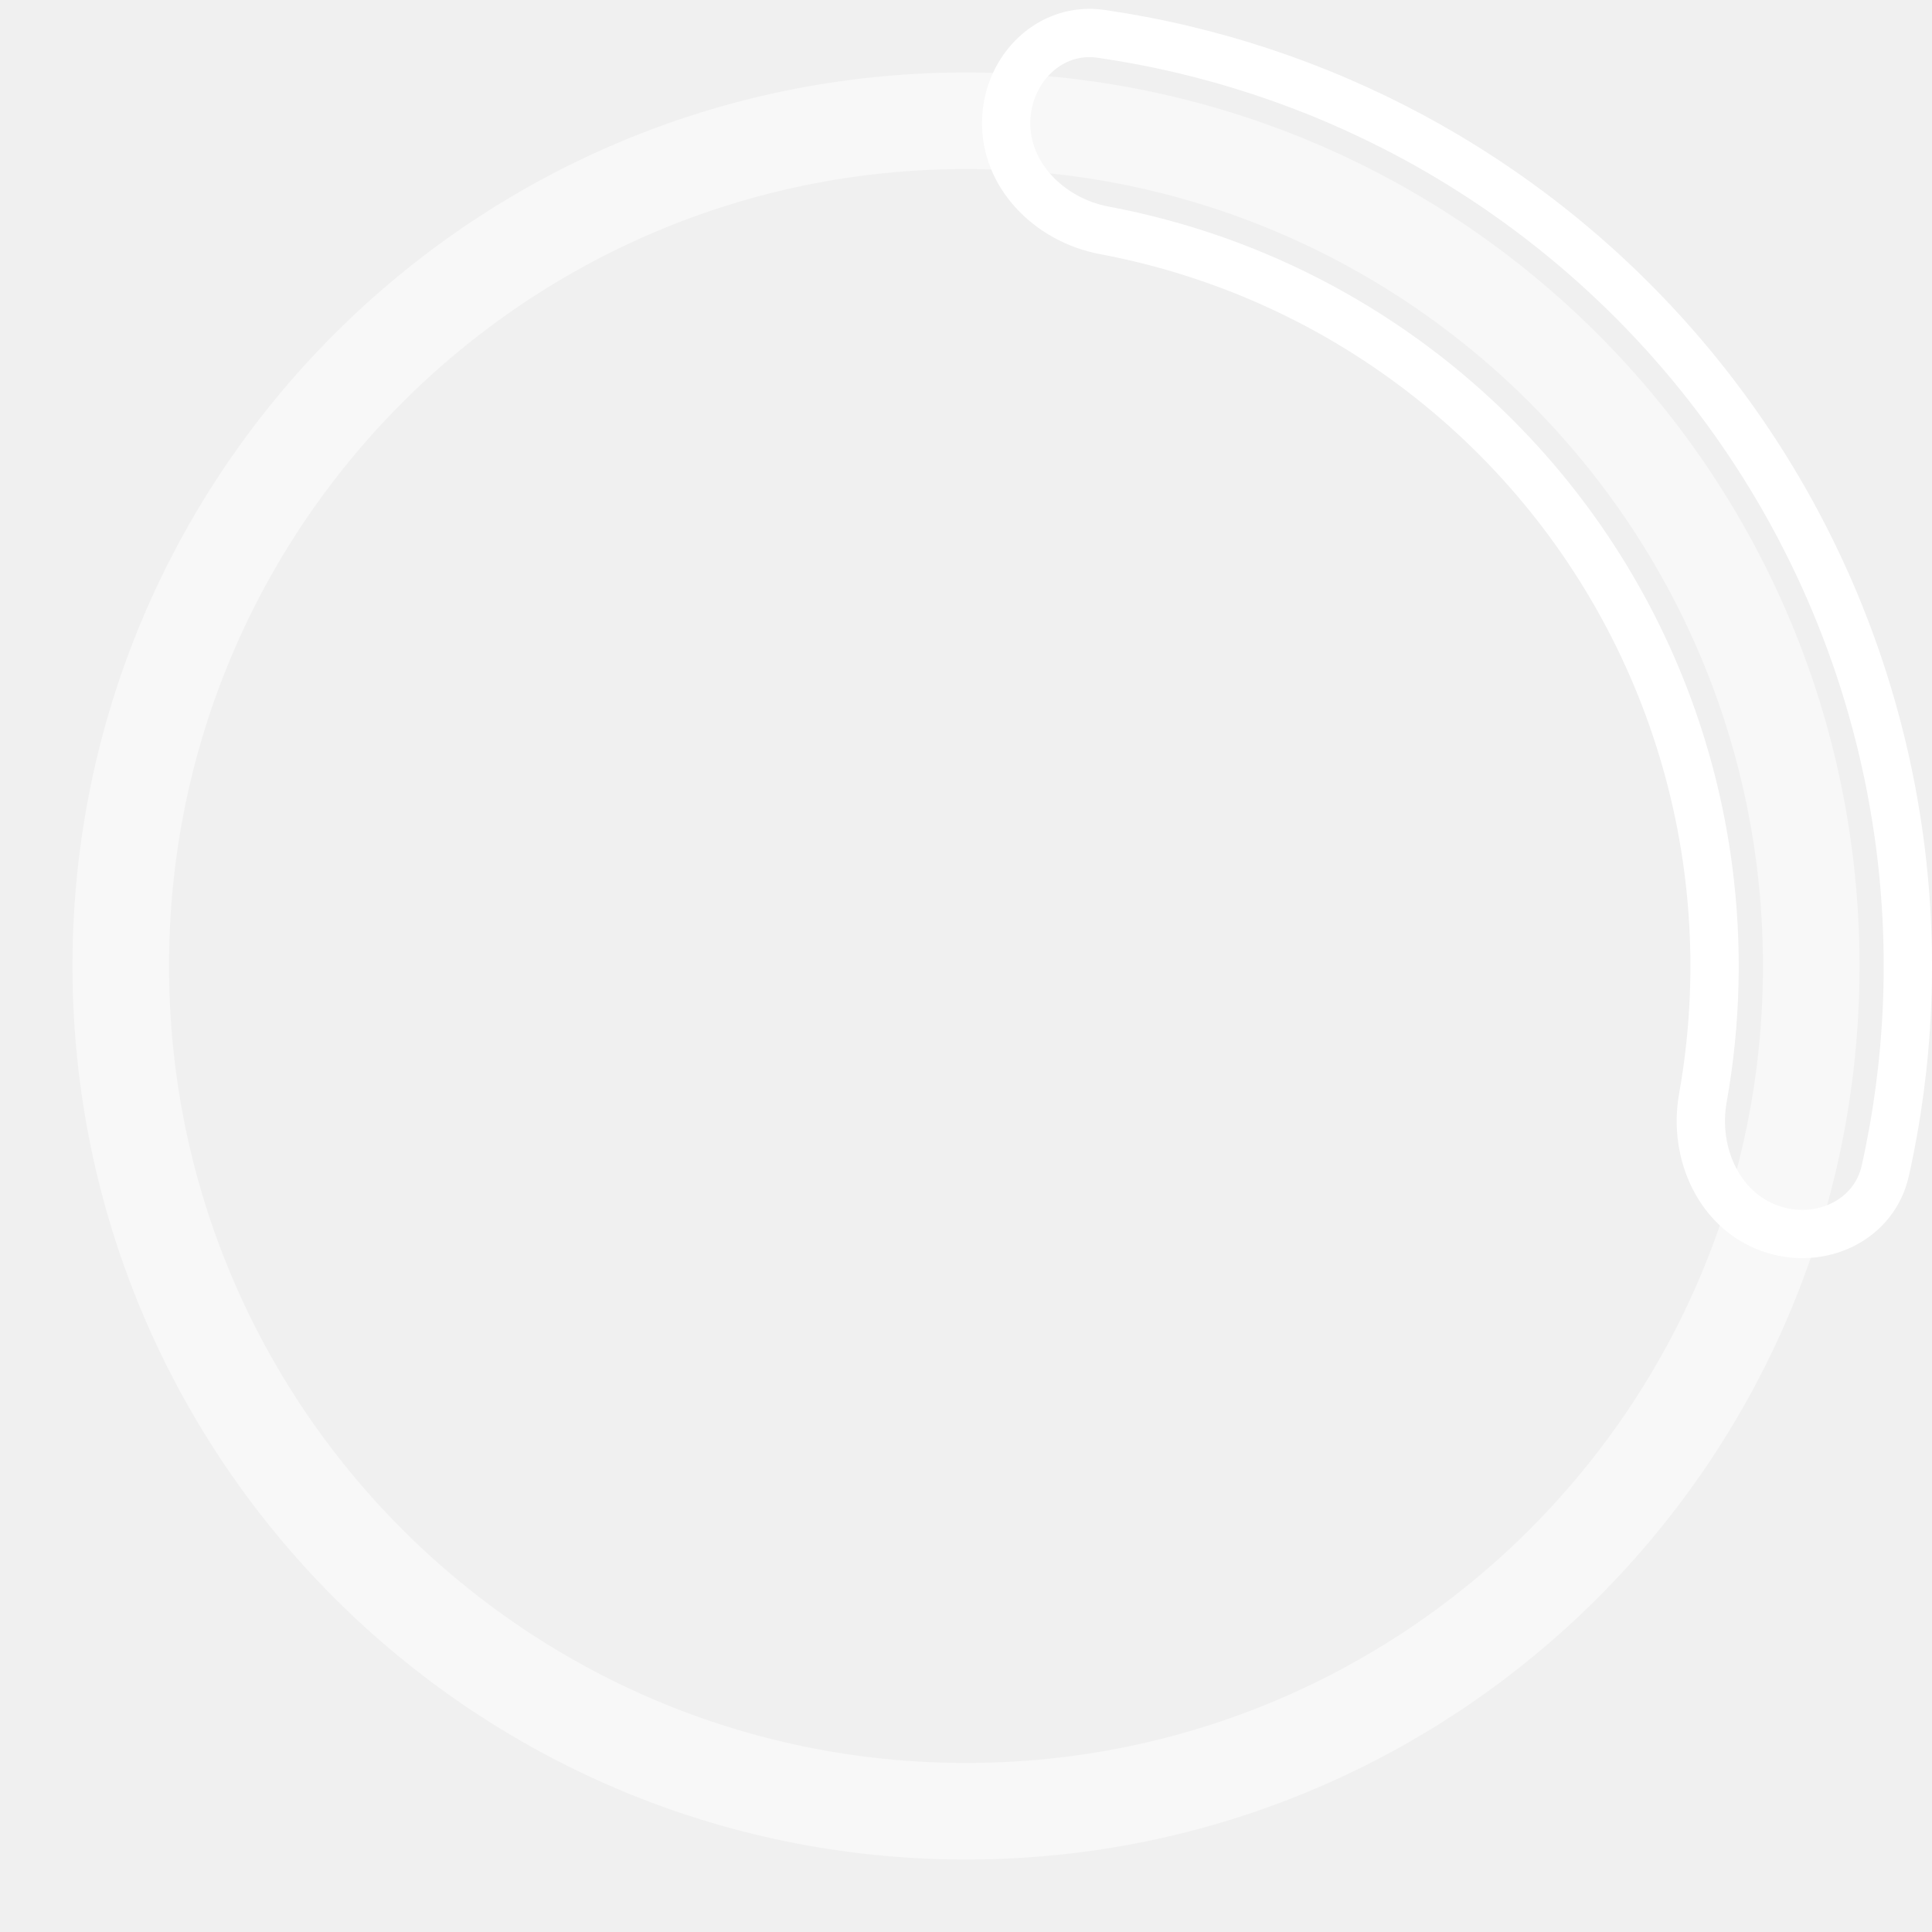
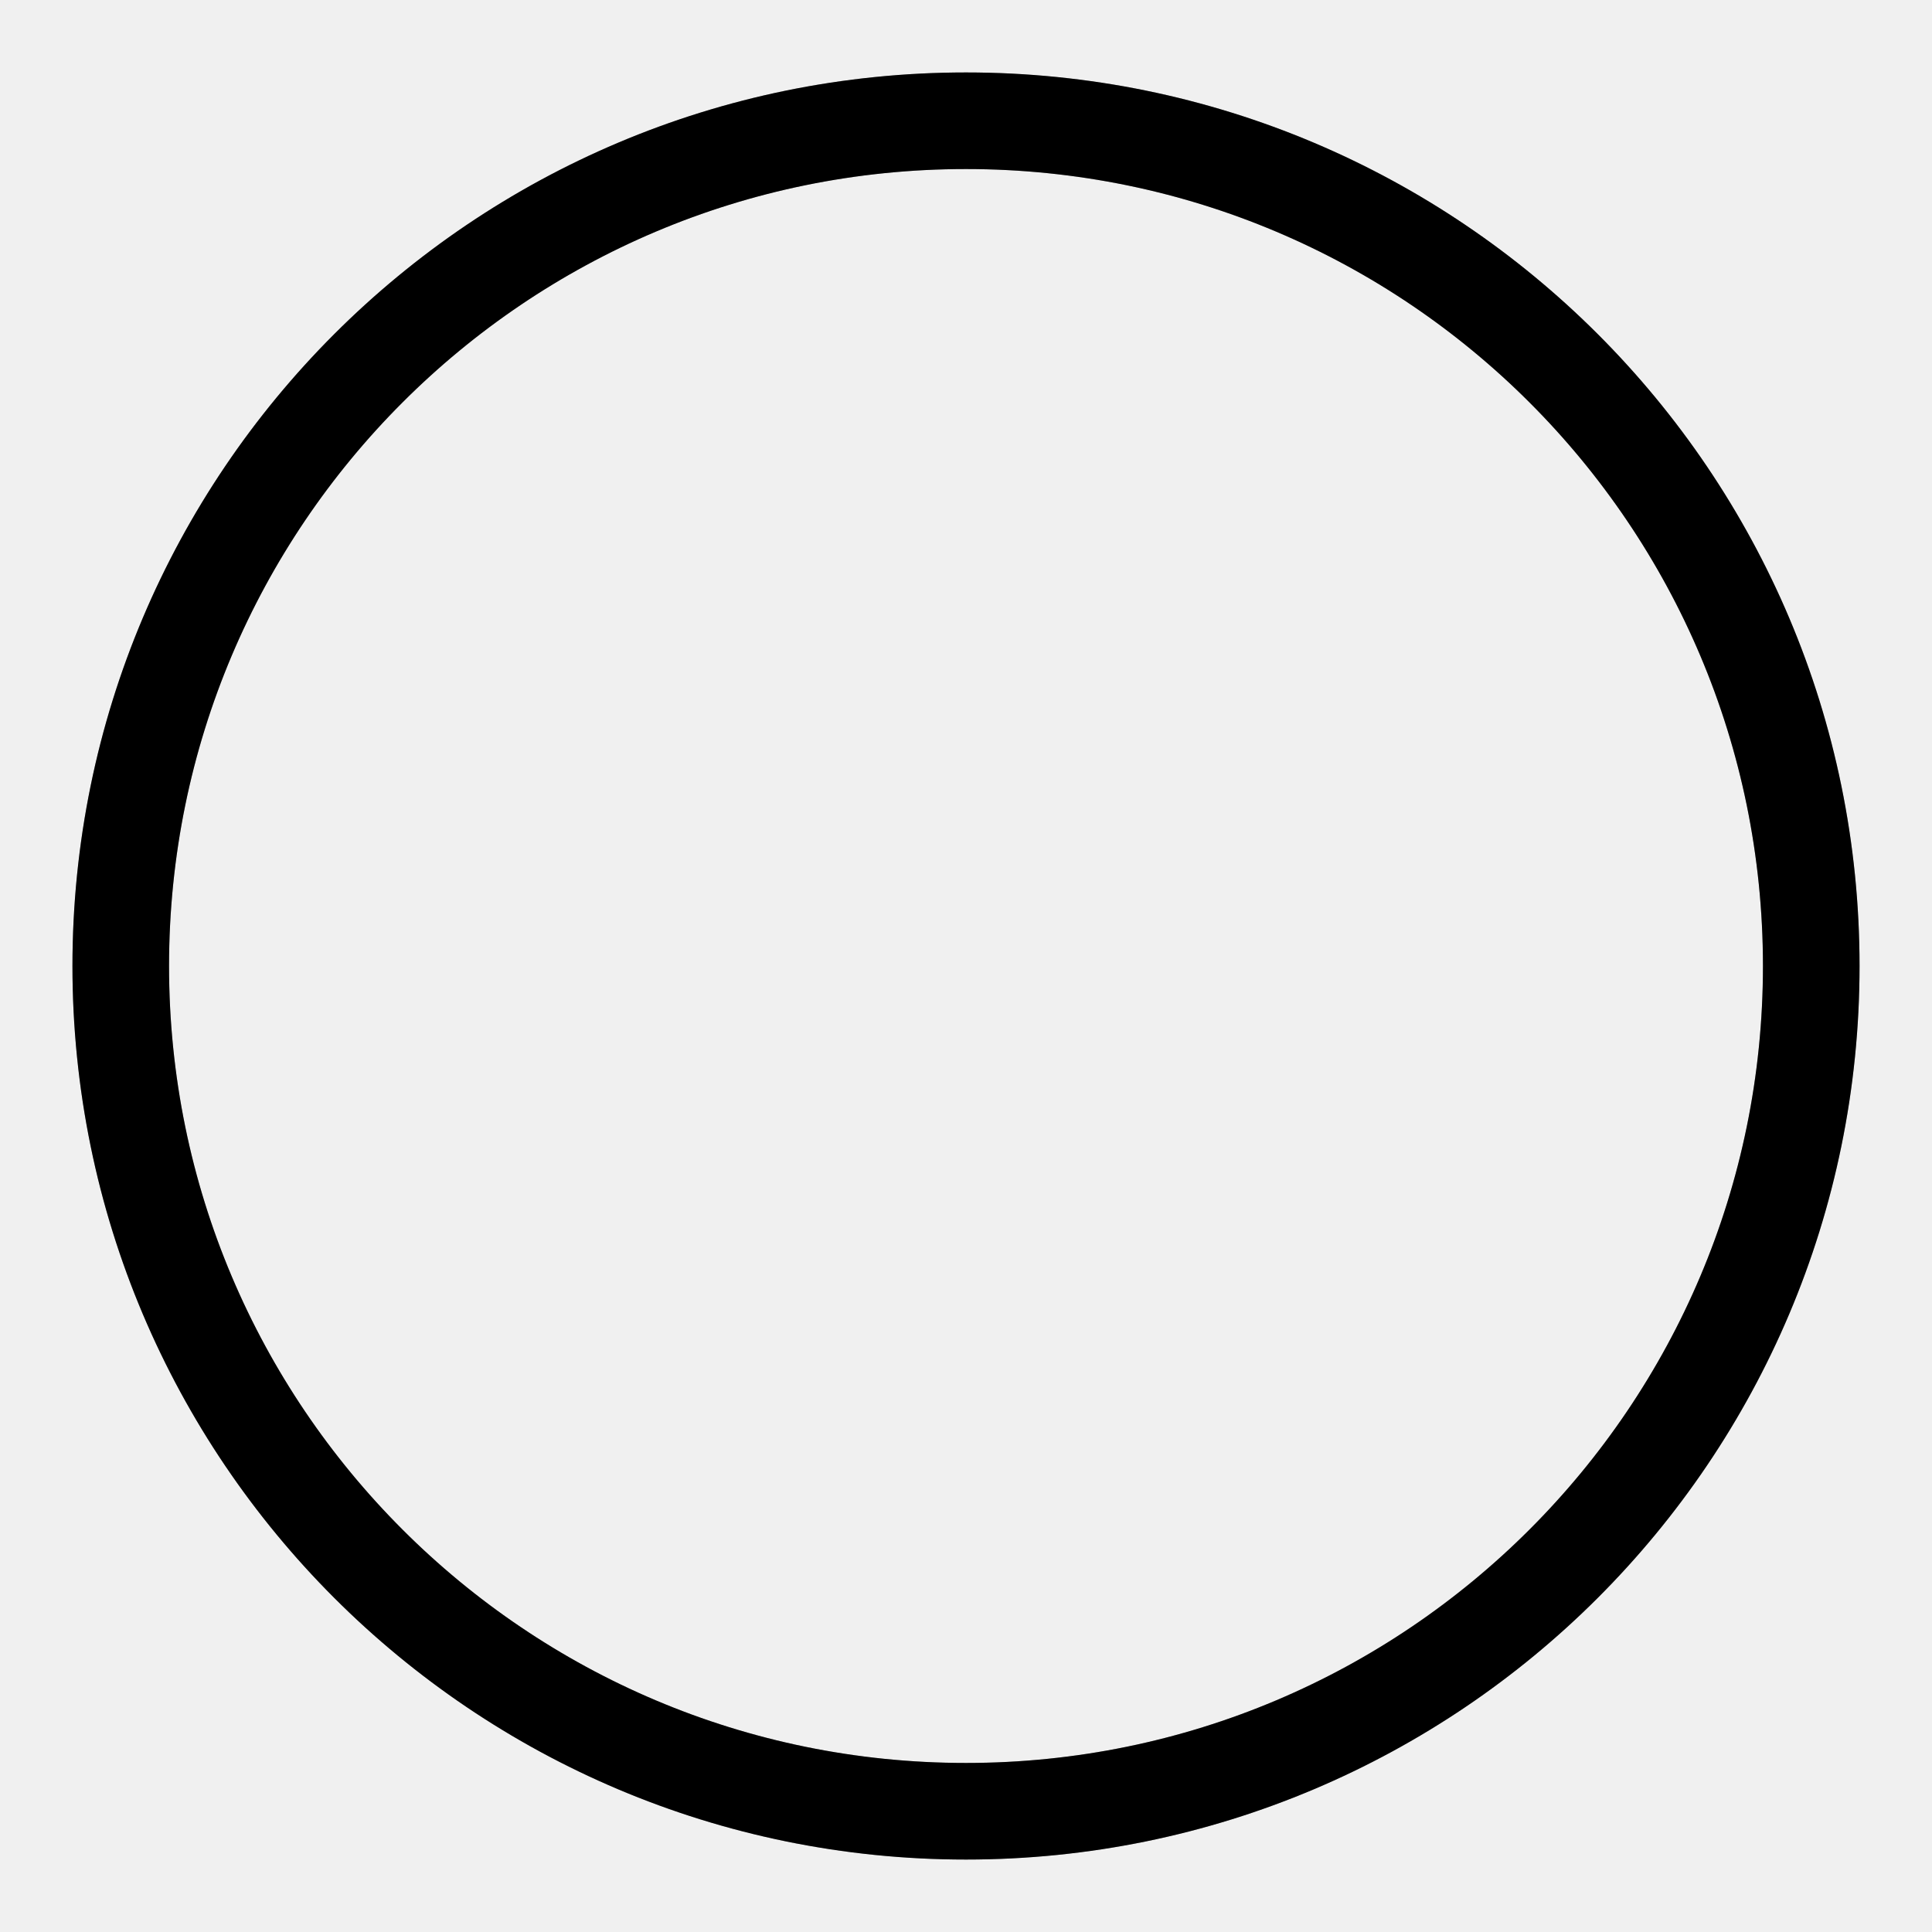
- <svg width="20" height="20" viewBox="0 0 20 20" fill="none">
-   <circle opacity="0.5" cx="10" cy="10" r="8.75" stroke="#fff" strokeWidth="2.5" />
-   <mask id="path-2-inside-1_3755_26472" fill="#fff">
-     <path d="M18.237 12.951C18.887 13.184 19.611 12.846 19.761 12.172C20.014 11.037 20.067 9.863 19.916 8.704C19.71 7.13 19.133 5.628 18.231 4.321C17.33 3.015 16.13 1.942 14.732 1.19C13.702 0.637 12.586 0.27 11.435 0.103C10.752 0.004 10.179 0.561 10.166 1.252V1.252C10.153 1.942 10.706 2.502 11.384 2.63C12.138 2.771 12.869 3.028 13.549 3.393C14.597 3.957 15.497 4.761 16.173 5.741C16.849 6.721 17.282 7.848 17.436 9.028C17.536 9.793 17.517 10.567 17.382 11.322C17.26 12.002 17.587 12.718 18.237 12.951V12.951Z" />
-   </mask>
-   <path d="M18.237 12.951C18.887 13.184 19.611 12.846 19.761 12.172C20.014 11.037 20.067 9.863 19.916 8.704C19.71 7.13 19.133 5.628 18.231 4.321C17.33 3.015 16.13 1.942 14.732 1.19C13.702 0.637 12.586 0.27 11.435 0.103C10.752 0.004 10.179 0.561 10.166 1.252V1.252C10.153 1.942 10.706 2.502 11.384 2.63C12.138 2.771 12.869 3.028 13.549 3.393C14.597 3.957 15.497 4.761 16.173 5.741C16.849 6.721 17.282 7.848 17.436 9.028C17.536 9.793 17.517 10.567 17.382 11.322C17.26 12.002 17.587 12.718 18.237 12.951V12.951Z" stroke="#fff" strokeWidth="4" mask="url(#path-2-inside-1_3755_26472)" />
+ <svg xmlns="http://www.w3.org/2000/svg" width="20" height="20" viewBox="0 0 20 20" fill="none">
+   <circle opacity="0.3" cx="10" cy="10" r="8.75" stroke="currentColor" strokeWidth="2.5" />
+   <circle cx="10" cy="10" r="8.75" stroke="currentColor" strokeWidth="2.5" strokeLinecap="round" strokeDasharray="55" strokeDashoffset="40" />
</svg>
